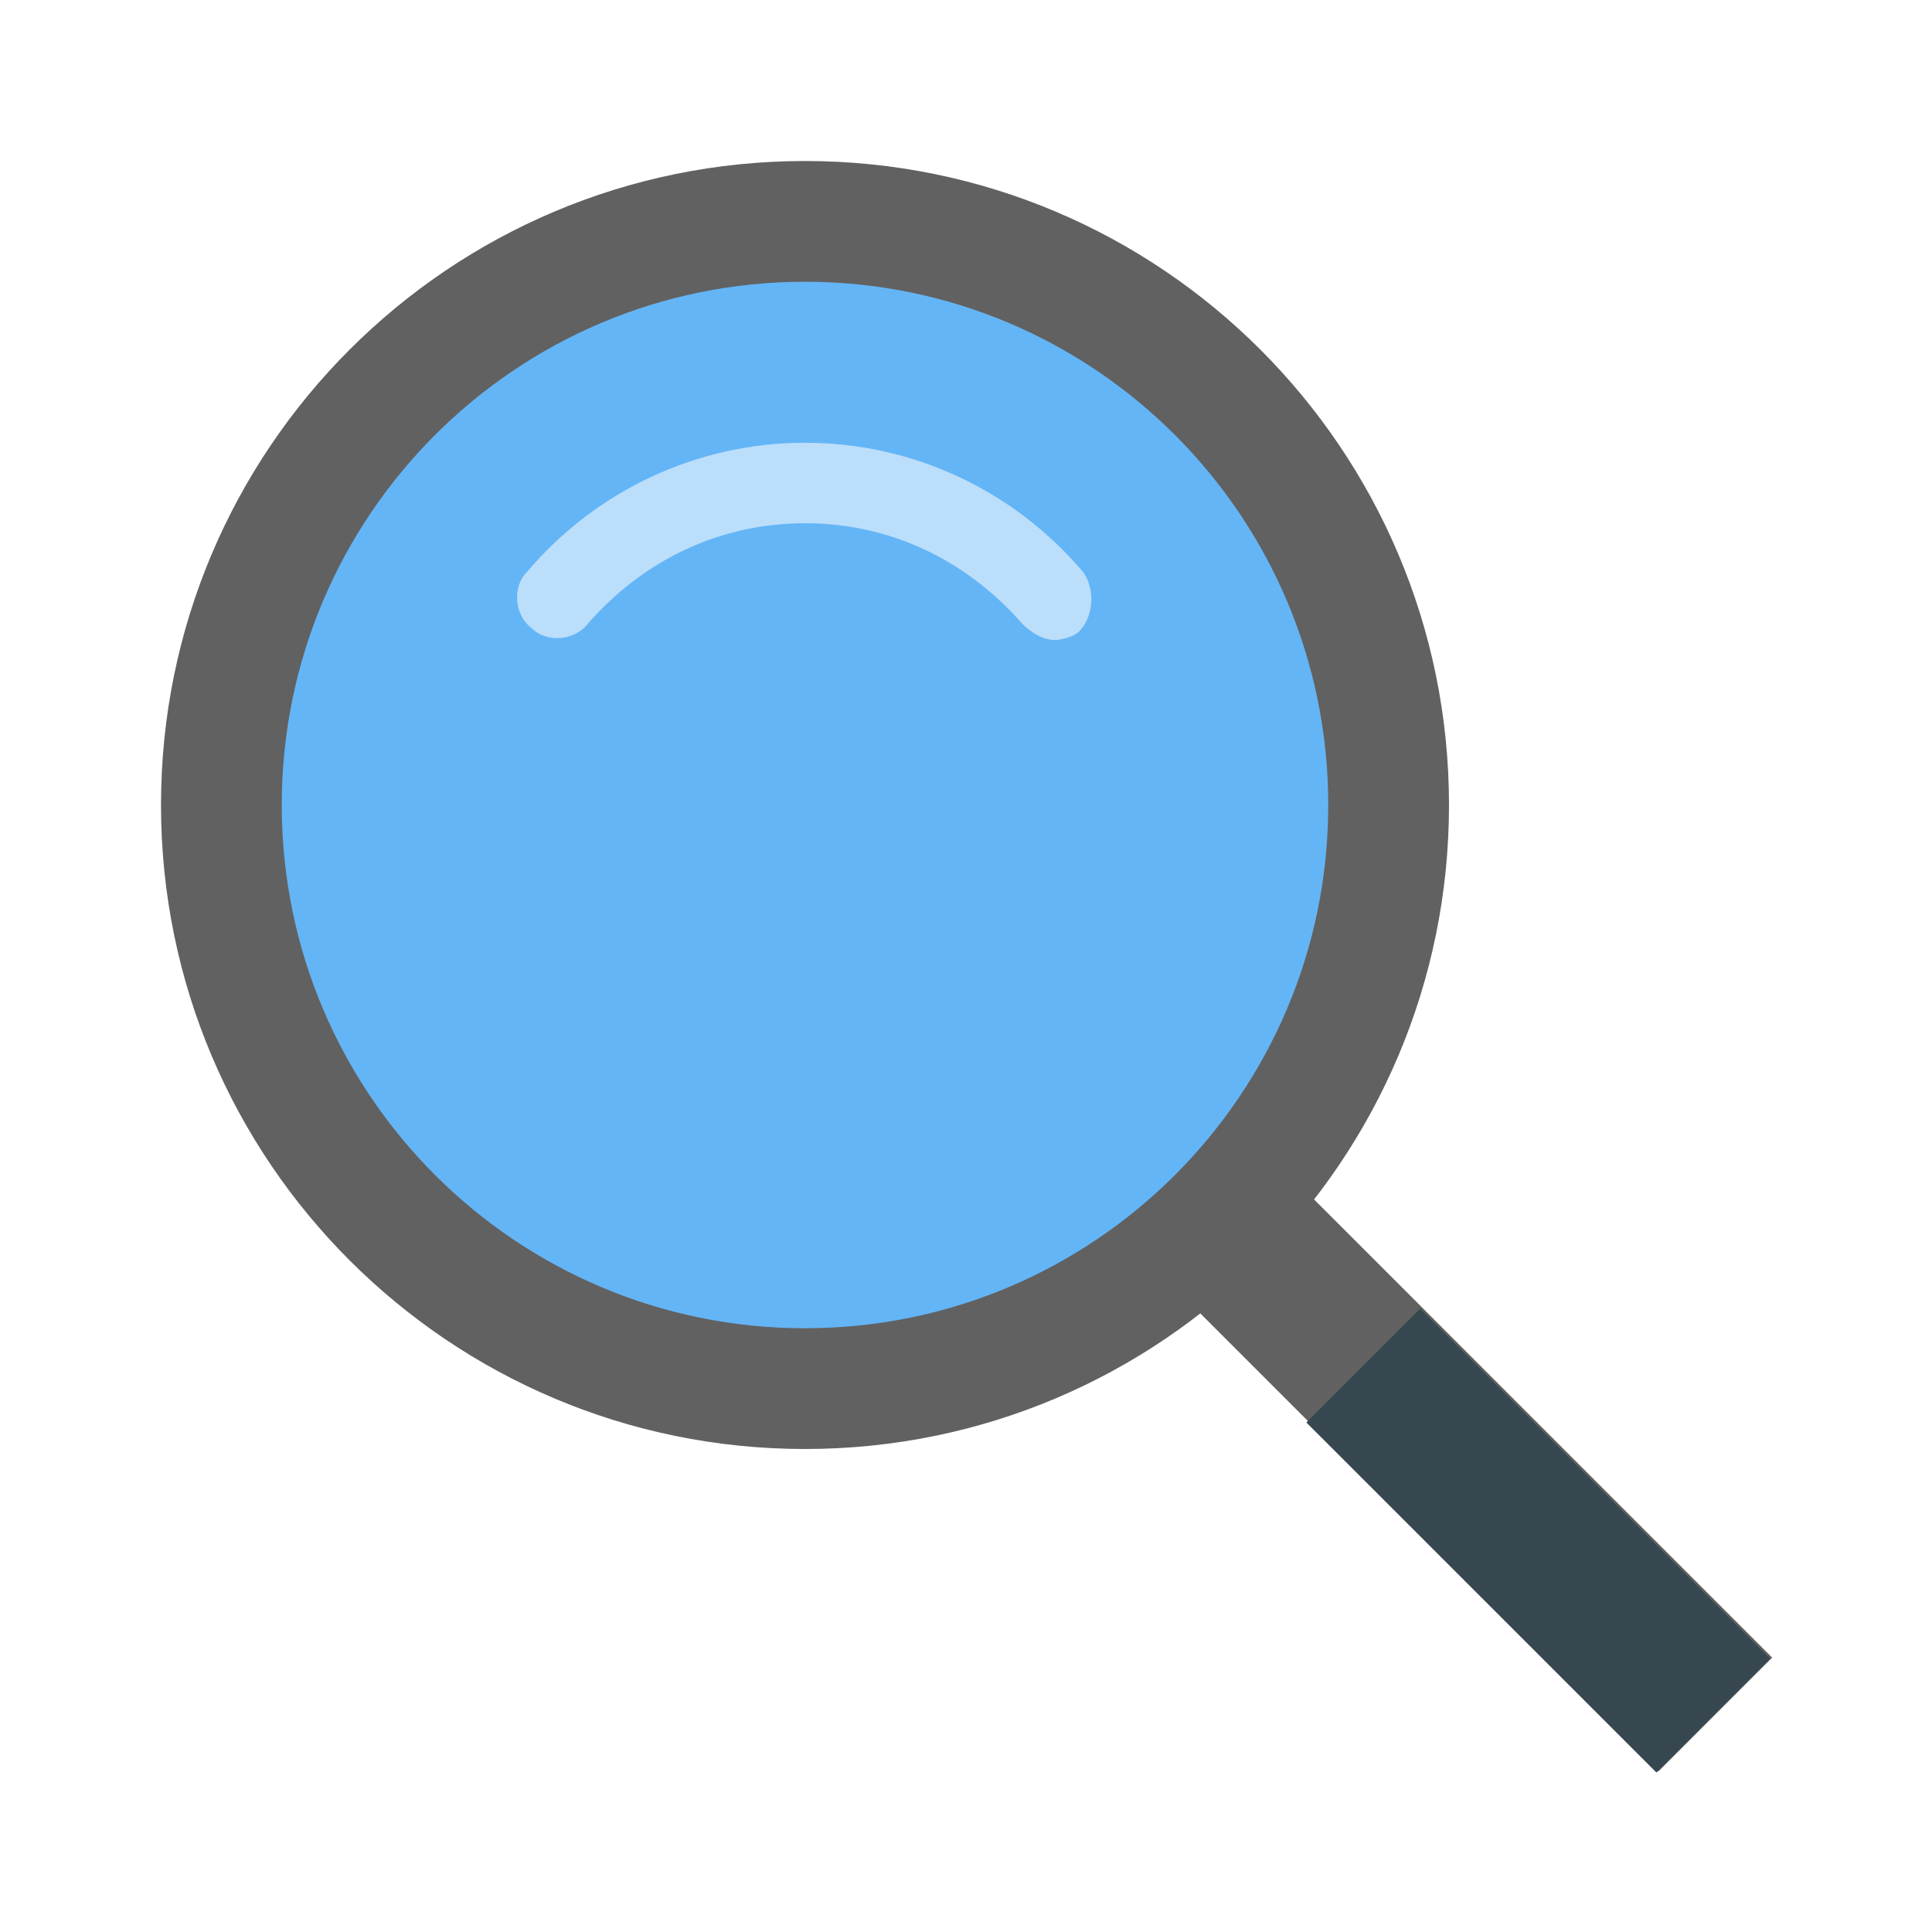
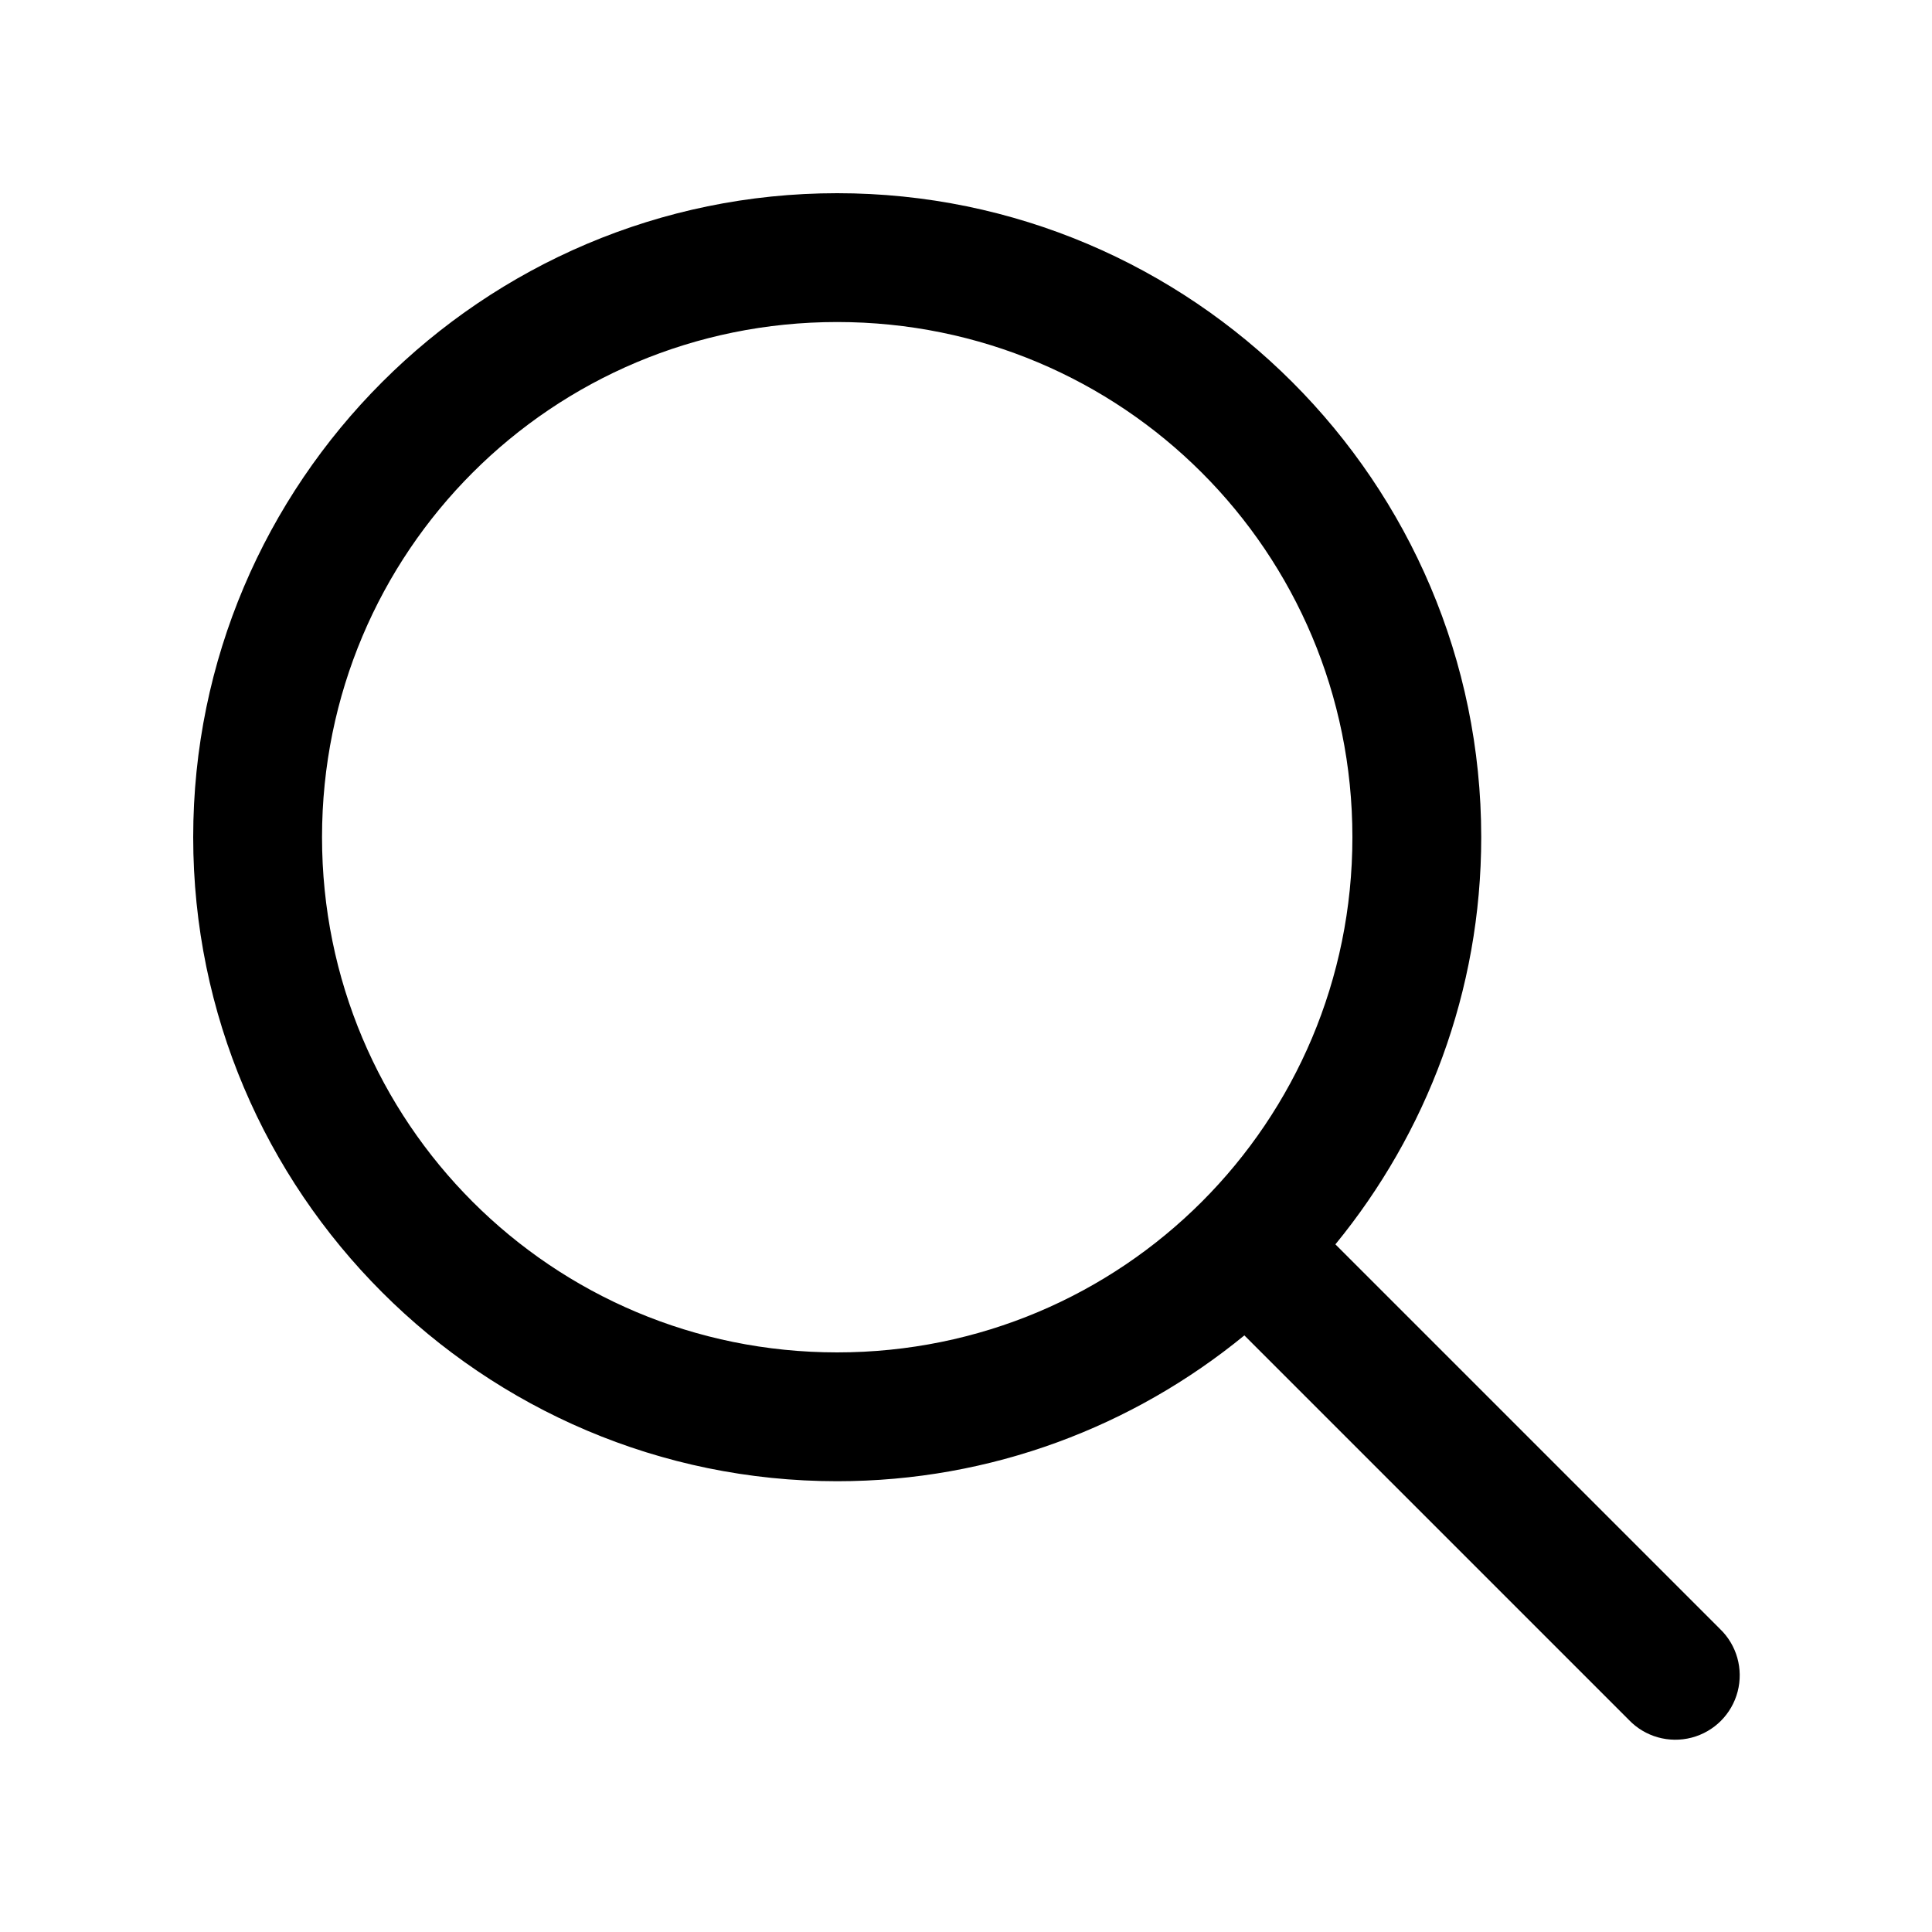
- <svg xmlns="http://www.w3.org/2000/svg" viewBox="0 0 48 48" width="48px" height="48px">
-   <path fill="#616161" d="M34.6 28.1H38.6V45.1H34.6z" transform="rotate(-45.001 36.586 36.587)" />
-   <path fill="#616161" d="M20 4A16 16 0 1 0 20 36A16 16 0 1 0 20 4Z" />
-   <path fill="#37474F" d="M36.2 32.1H40.2V44.4H36.2z" transform="rotate(-45.001 38.24 38.24)" />
-   <path fill="#64B5F6" d="M20 7A13 13 0 1 0 20 33A13 13 0 1 0 20 7Z" />
-   <path fill="#BBDEFB" d="M26.9,14.2c-1.7-2-4.2-3.2-6.9-3.2s-5.2,1.2-6.9,3.2c-0.4,0.4-0.3,1.1,0.1,1.4c0.4,0.4,1.1,0.3,1.4-0.1C16,13.9,17.9,13,20,13s4,0.9,5.4,2.5c0.2,0.2,0.5,0.4,0.8,0.4c0.2,0,0.5-0.1,0.6-0.2C27.2,15.3,27.2,14.6,26.9,14.2z" />
+ <svg xmlns="http://www.w3.org/2000/svg" width="25" height="25" viewBox="0 0 25 25" fill="none">
+   <g>
+     <path d="M8.333 0C3.741 0 0 3.741 0 8.333C0 12.926 3.741 16.667 8.333 16.667C10.33 16.667 12.165 15.957 13.602 14.78C13.602 14.78 18.578 19.756 18.578 19.756C18.787 19.974 19.097 20.061 19.389 19.985C19.681 19.909 19.909 19.681 19.985 19.389C20.061 19.097 19.974 18.787 19.756 18.578C19.756 18.578 14.78 13.602 14.78 13.602C15.957 12.165 16.667 10.33 16.667 8.333C16.667 3.741 12.926 0 8.333 0C8.333 0 8.333 0 8.333 0ZM8.333 1.667C12.025 1.667 15 4.642 15 8.333C15 12.025 12.025 15 8.333 15C4.642 15 1.667 12.025 1.667 8.333C1.667 4.642 4.642 1.667 8.333 1.667C8.333 1.667 8.333 1.667 8.333 1.667Z" fill="#000000" transform="translate(2.5 2.5)" />
+   </g>
</svg>
